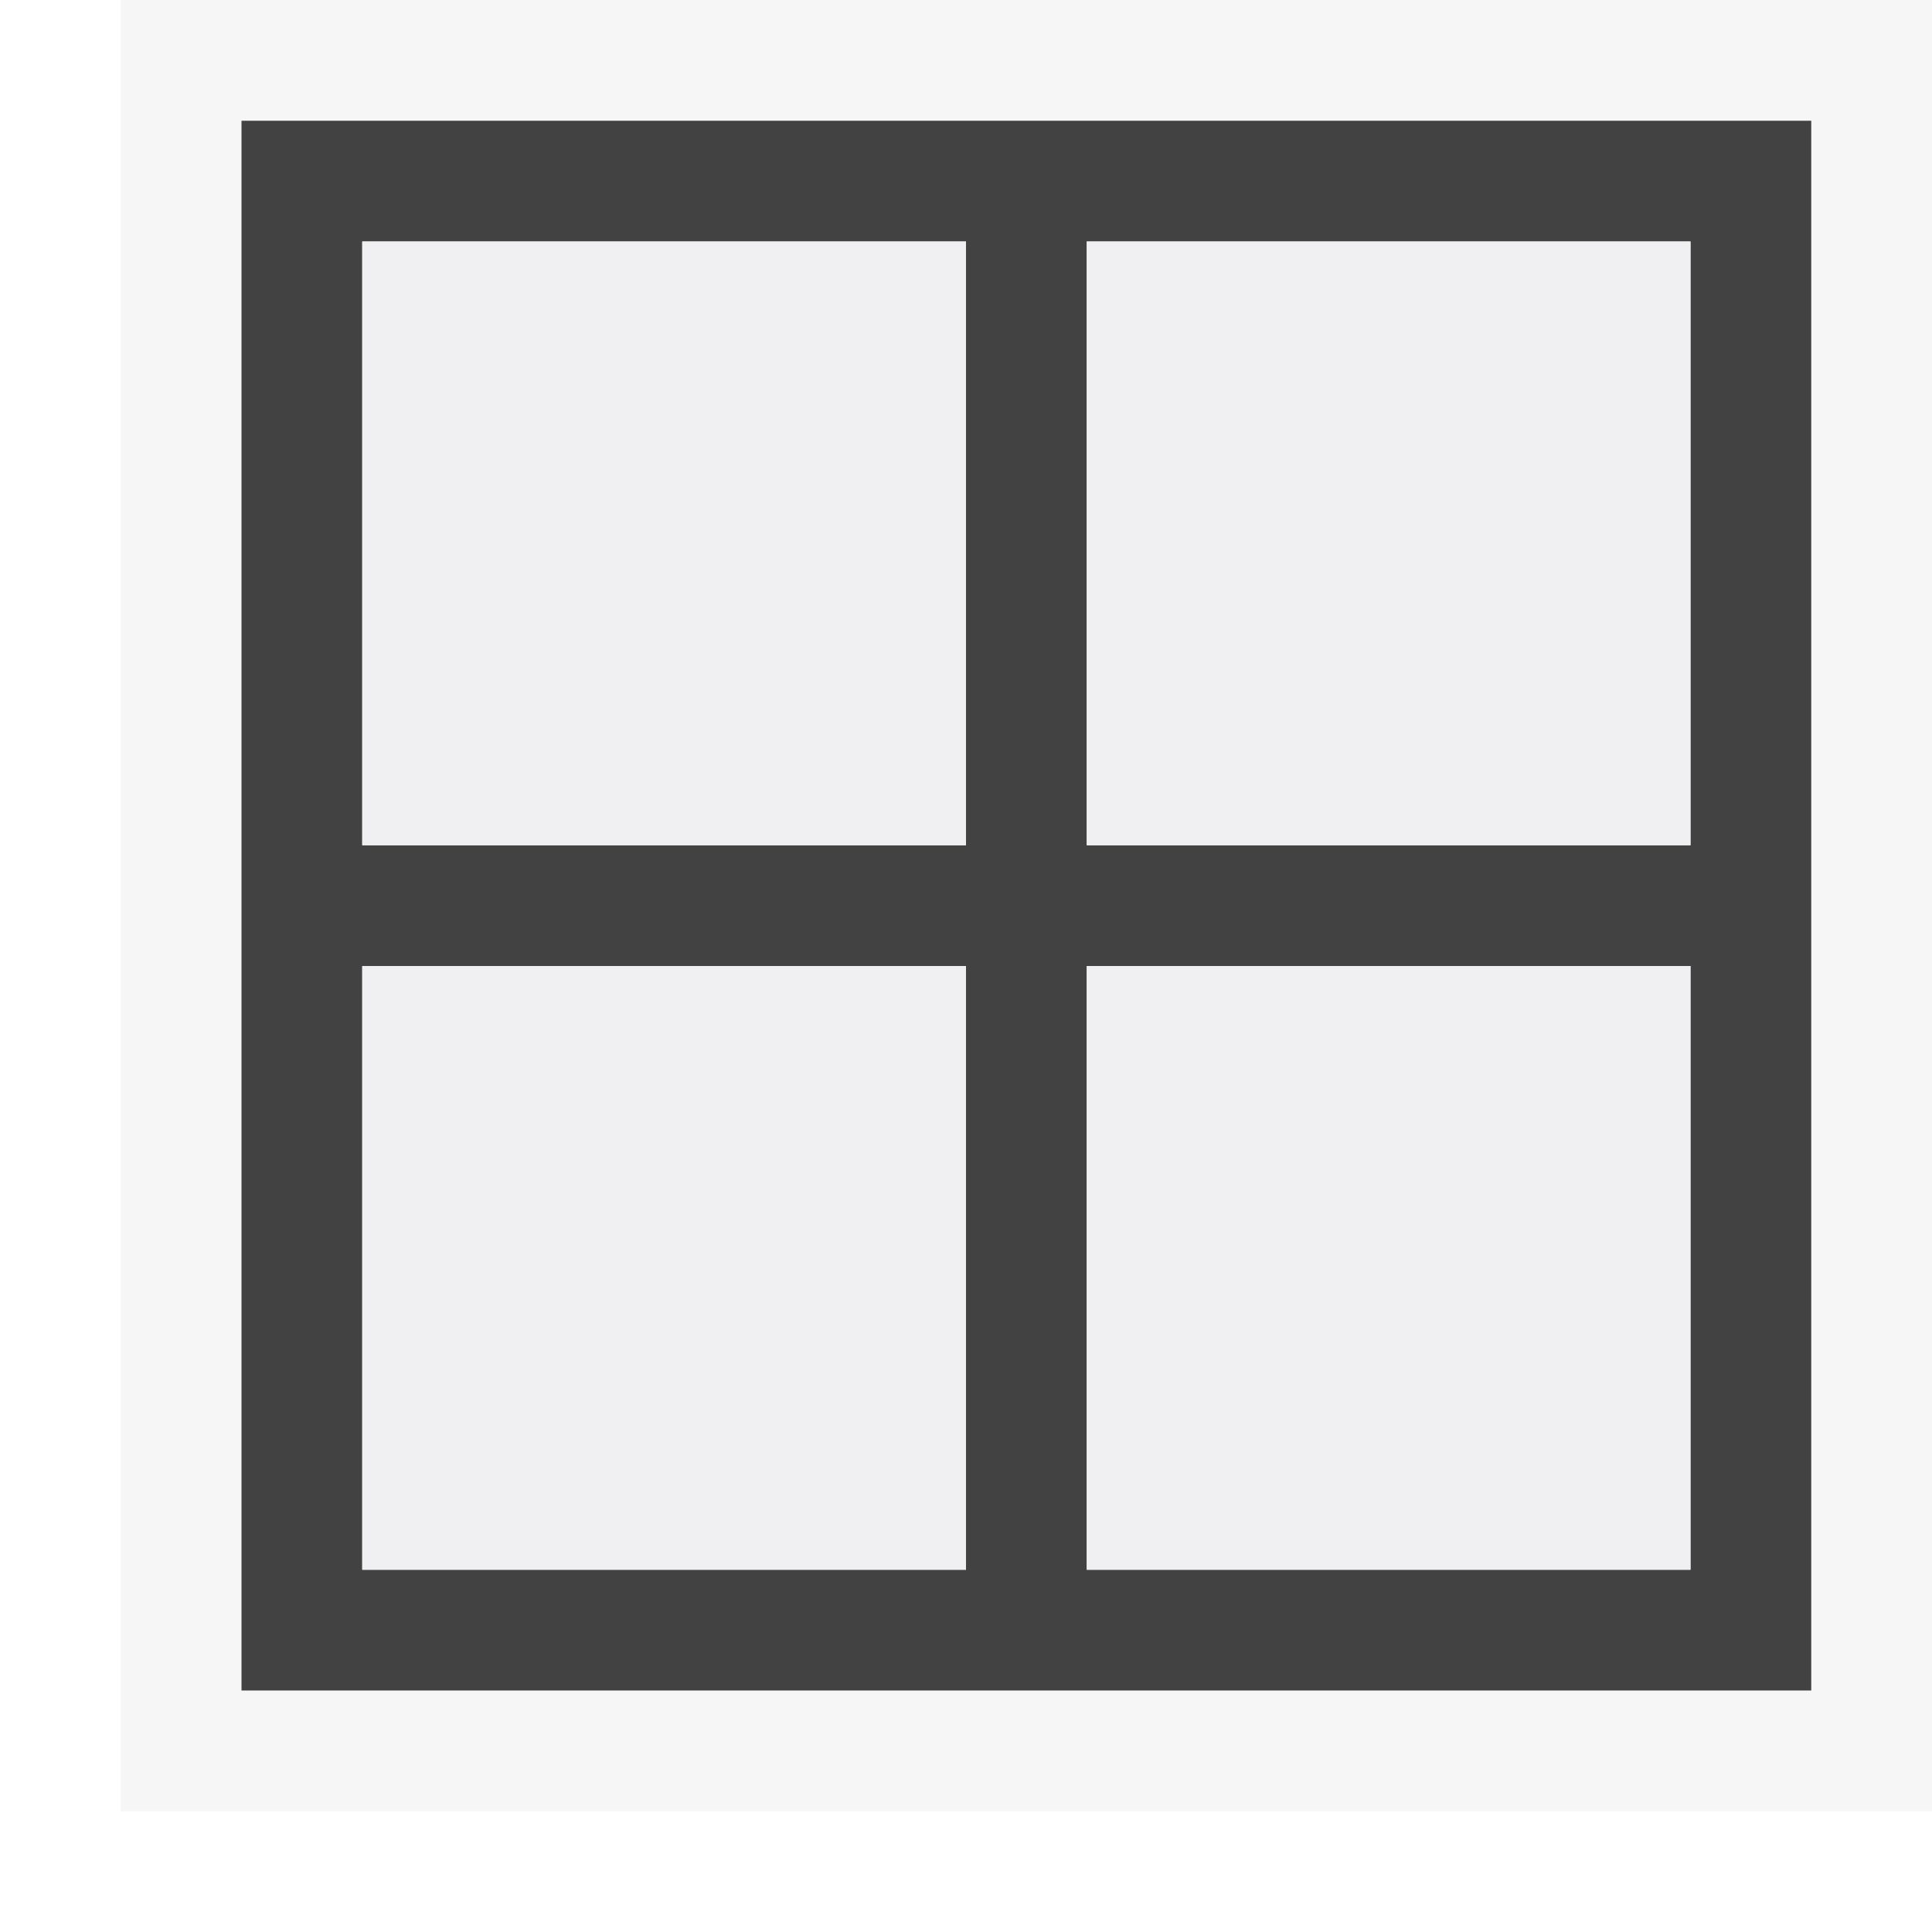
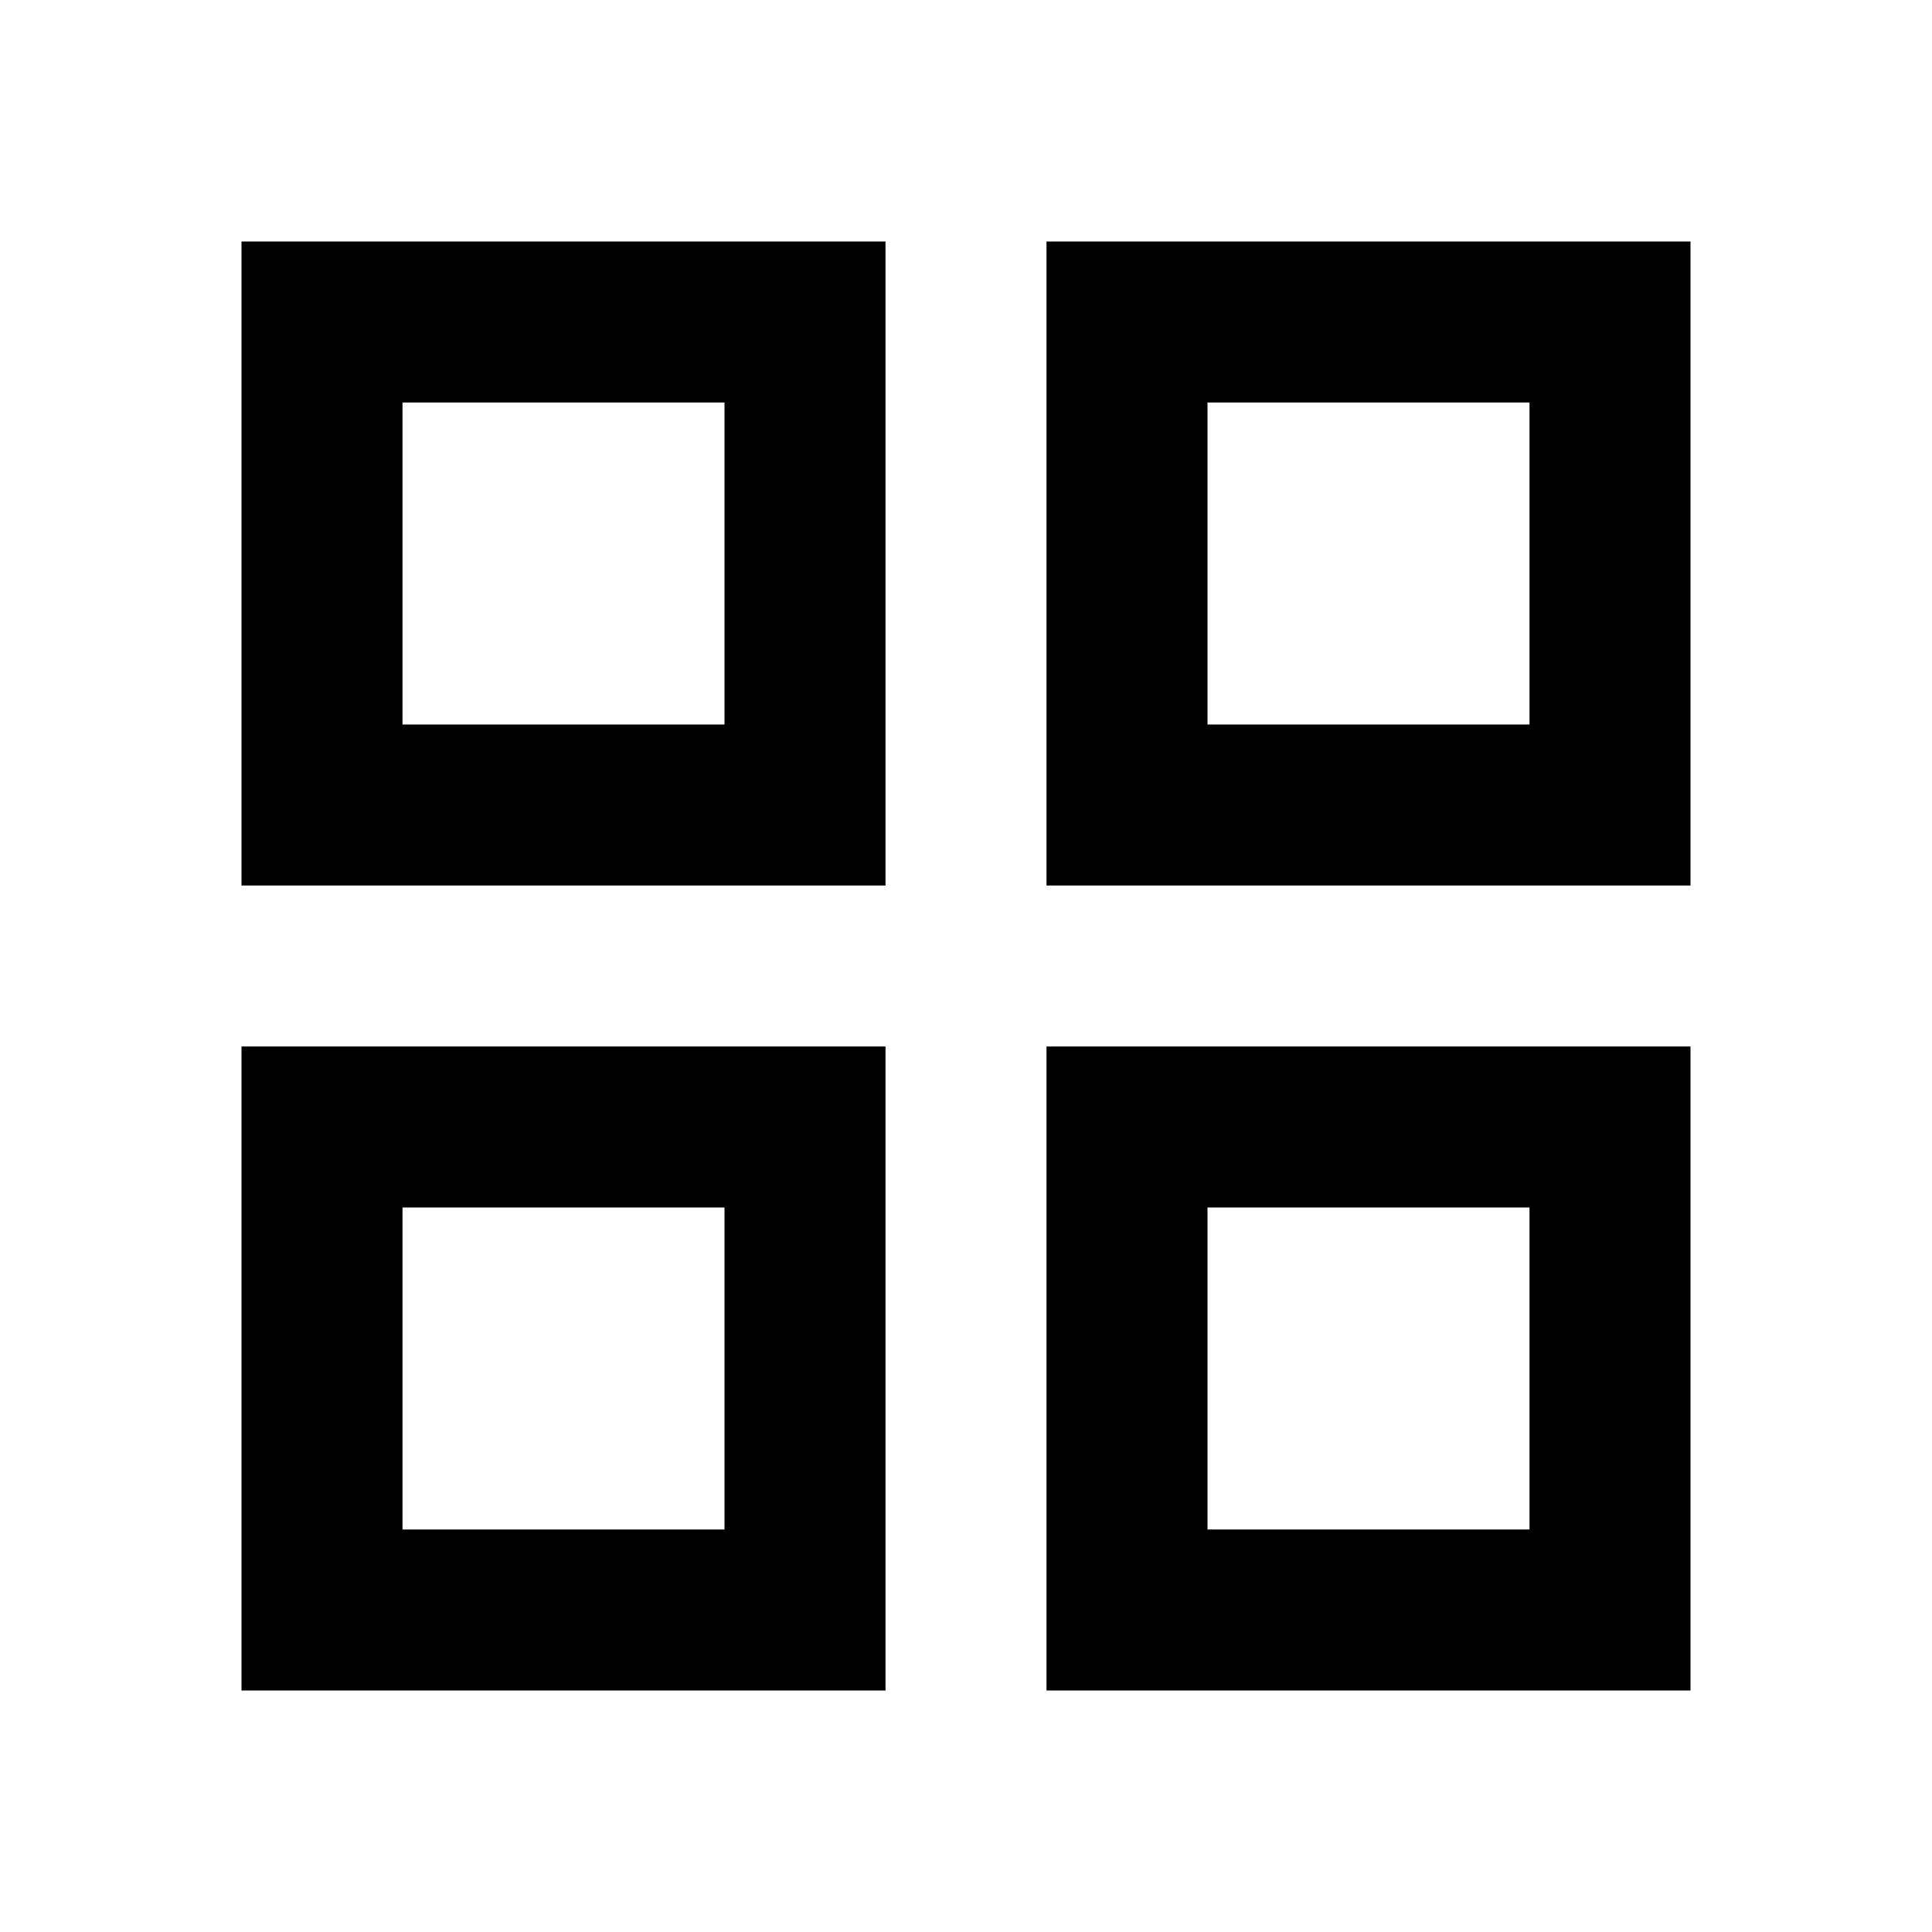
- <svg xmlns="http://www.w3.org/2000/svg" width="16" height="16">
-   <style type="text/css">.icon-canvas-transparent{opacity:0;fill:#F6F6F6;} .icon-vs-out{fill:#F6F6F6;} .icon-vs-bg{fill:#424242;} .icon-vs-fg{fill:#F0EFF1;}</style>
-   <path class="icon-canvas-transparent" d="M16 16h-16v-16h16v16z" id="canvas" />
-   <path class="icon-vs-out" d="M16 15h-15v-15h15v15z" id="outline" />
-   <path class="icon-vs-bg" d="M2 1v13h13v-13h-13zm6 12h-5v-5h5v5zm0-6h-5v-5h5v5zm6 6h-5v-5h5v5zm0-6h-5v-5h5v5z" id="iconBg" />
-   <path class="icon-vs-fg" d="M3 8h5v5h-5v-5zm0-1h5v-5h-5v5zm6 6h5v-5h-5v5zm0-6h5v-5h-5v5z" id="iconFg" />
+ <svg xmlns="http://www.w3.org/2000/svg" height="24" viewBox="0 -960 960 960" width="24">
+   <path d="M120-520v-320h320v320H120Zm0 400v-320h320v320H120Zm400-400v-320h320v320H520Zm0 400v-320h320v320H520ZM200-600h160v-160H200v160Zm400 0h160v-160H600v160Zm0 400h160v-160H600v160Zm-400 0h160v-160H200v160Zm400-400Zm0 240Zm-240 0Zm0-240Z" />
</svg>
